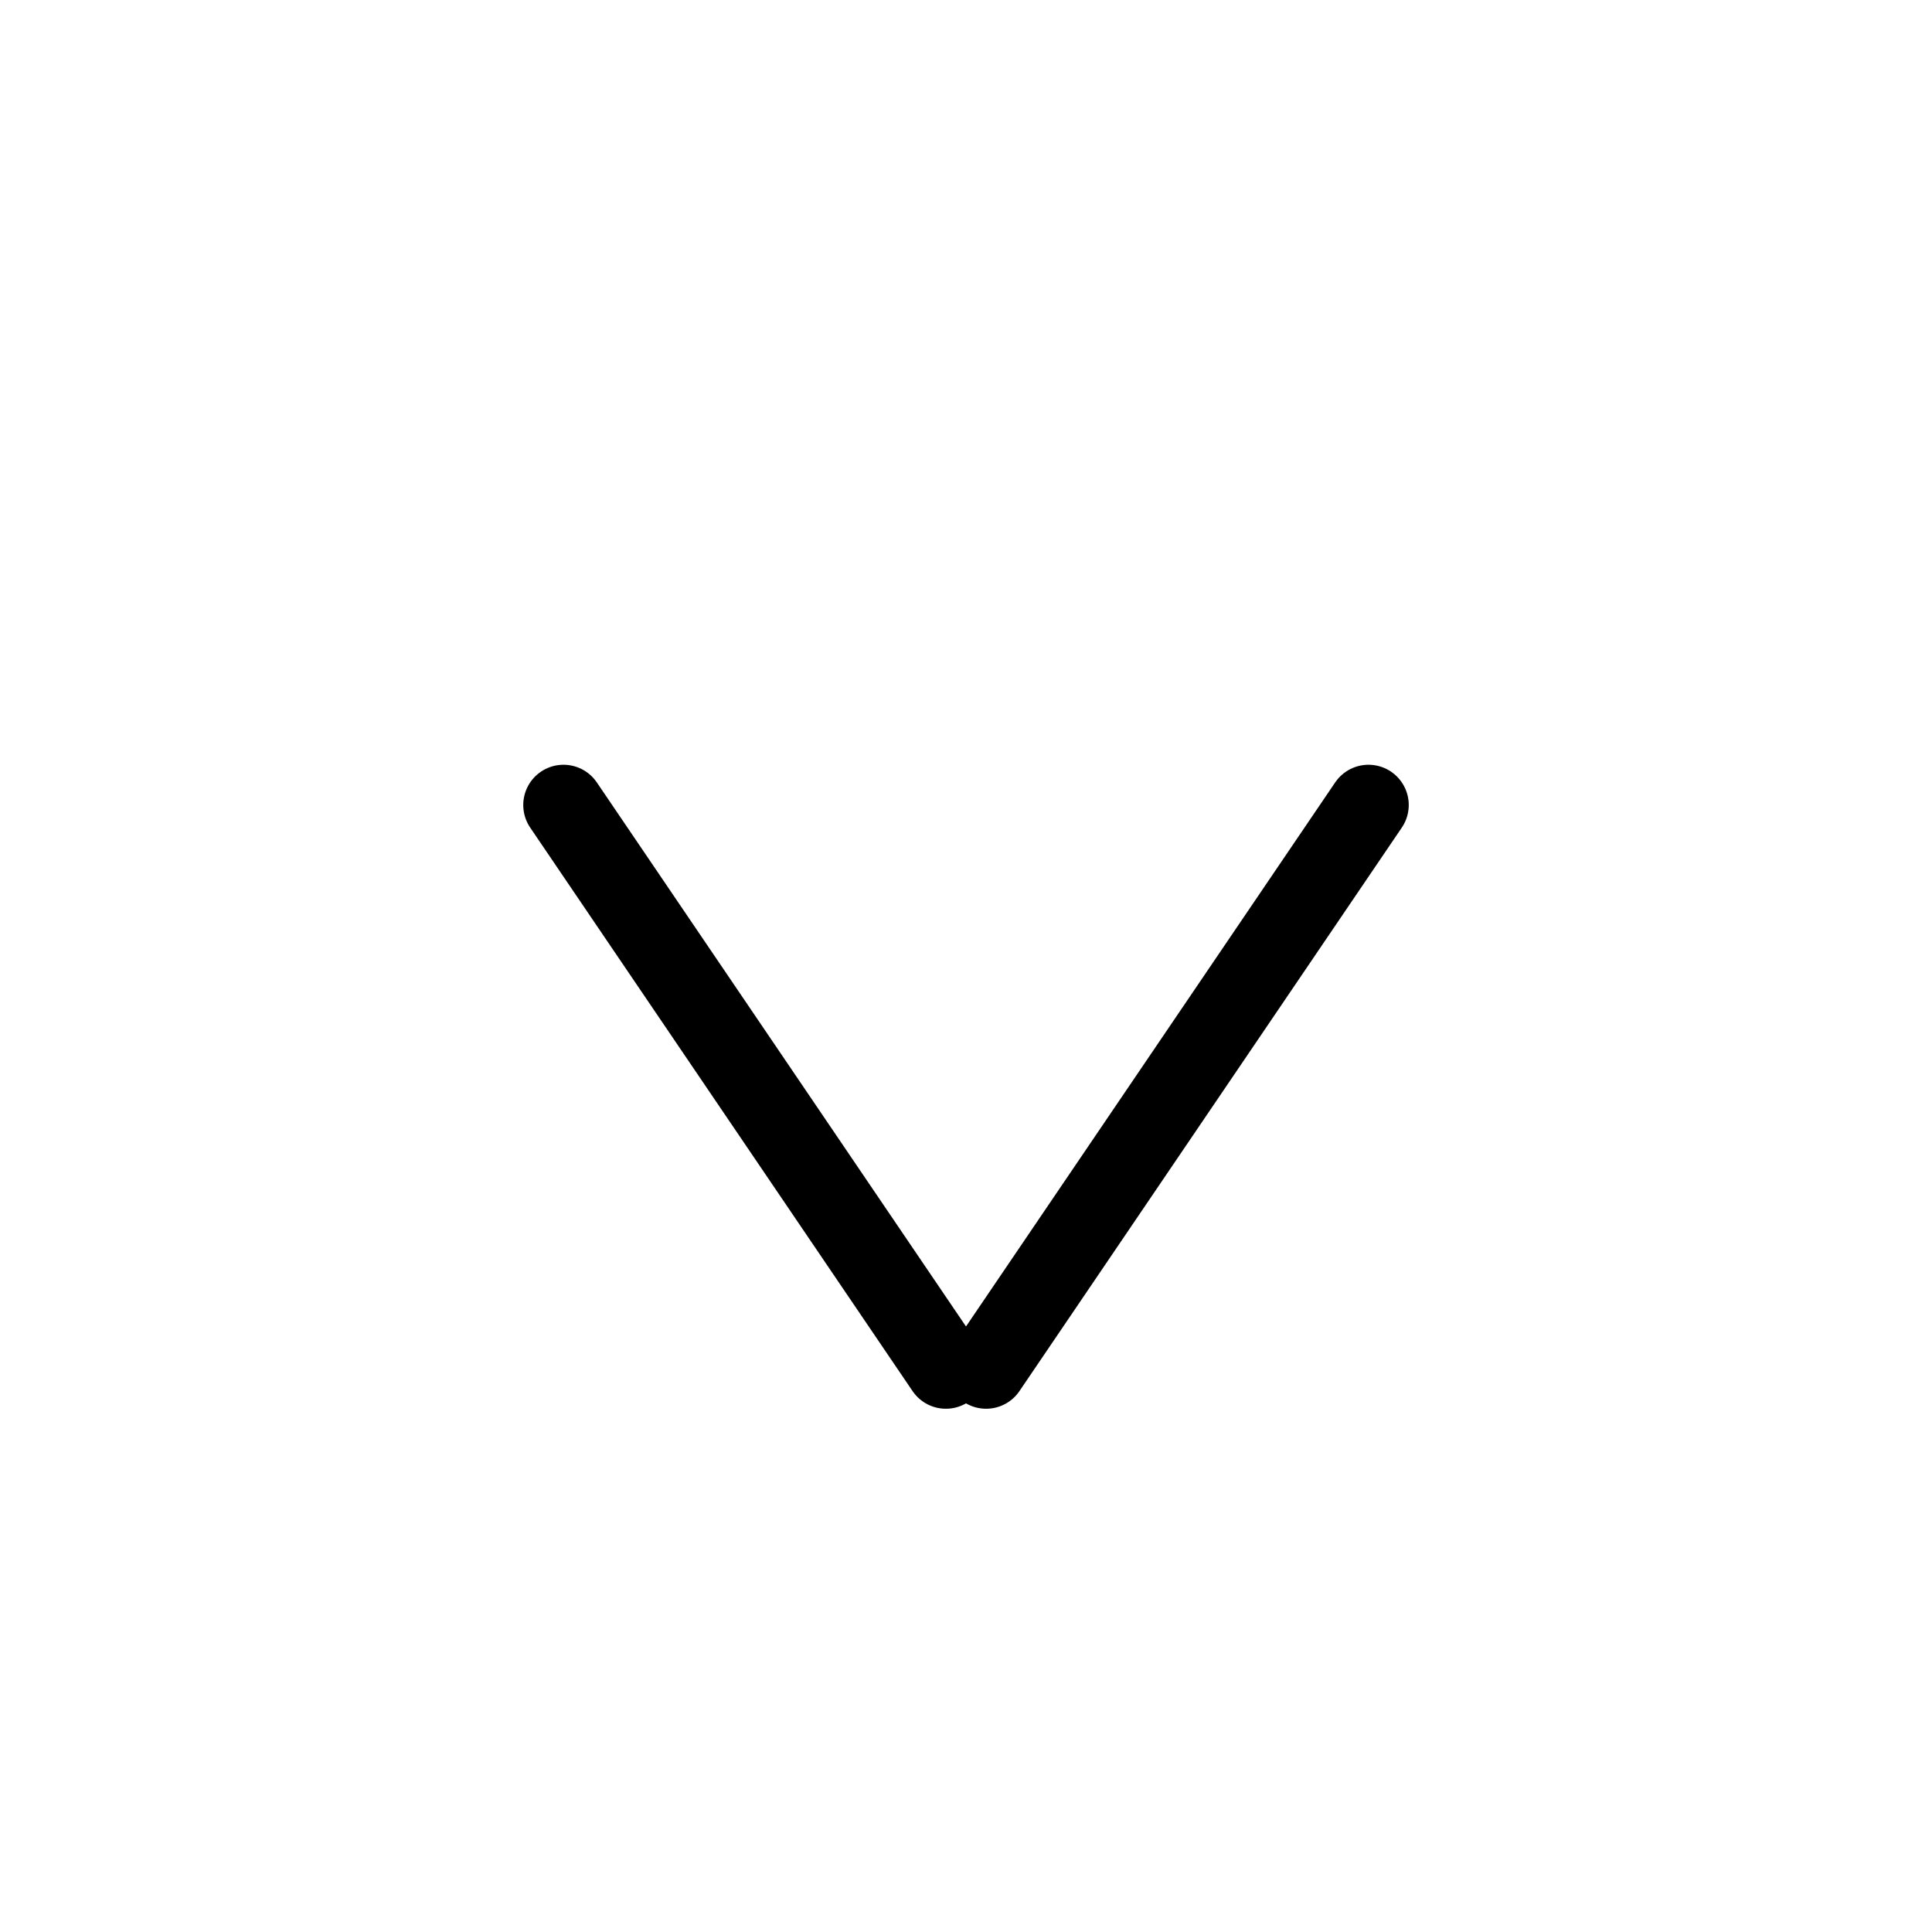
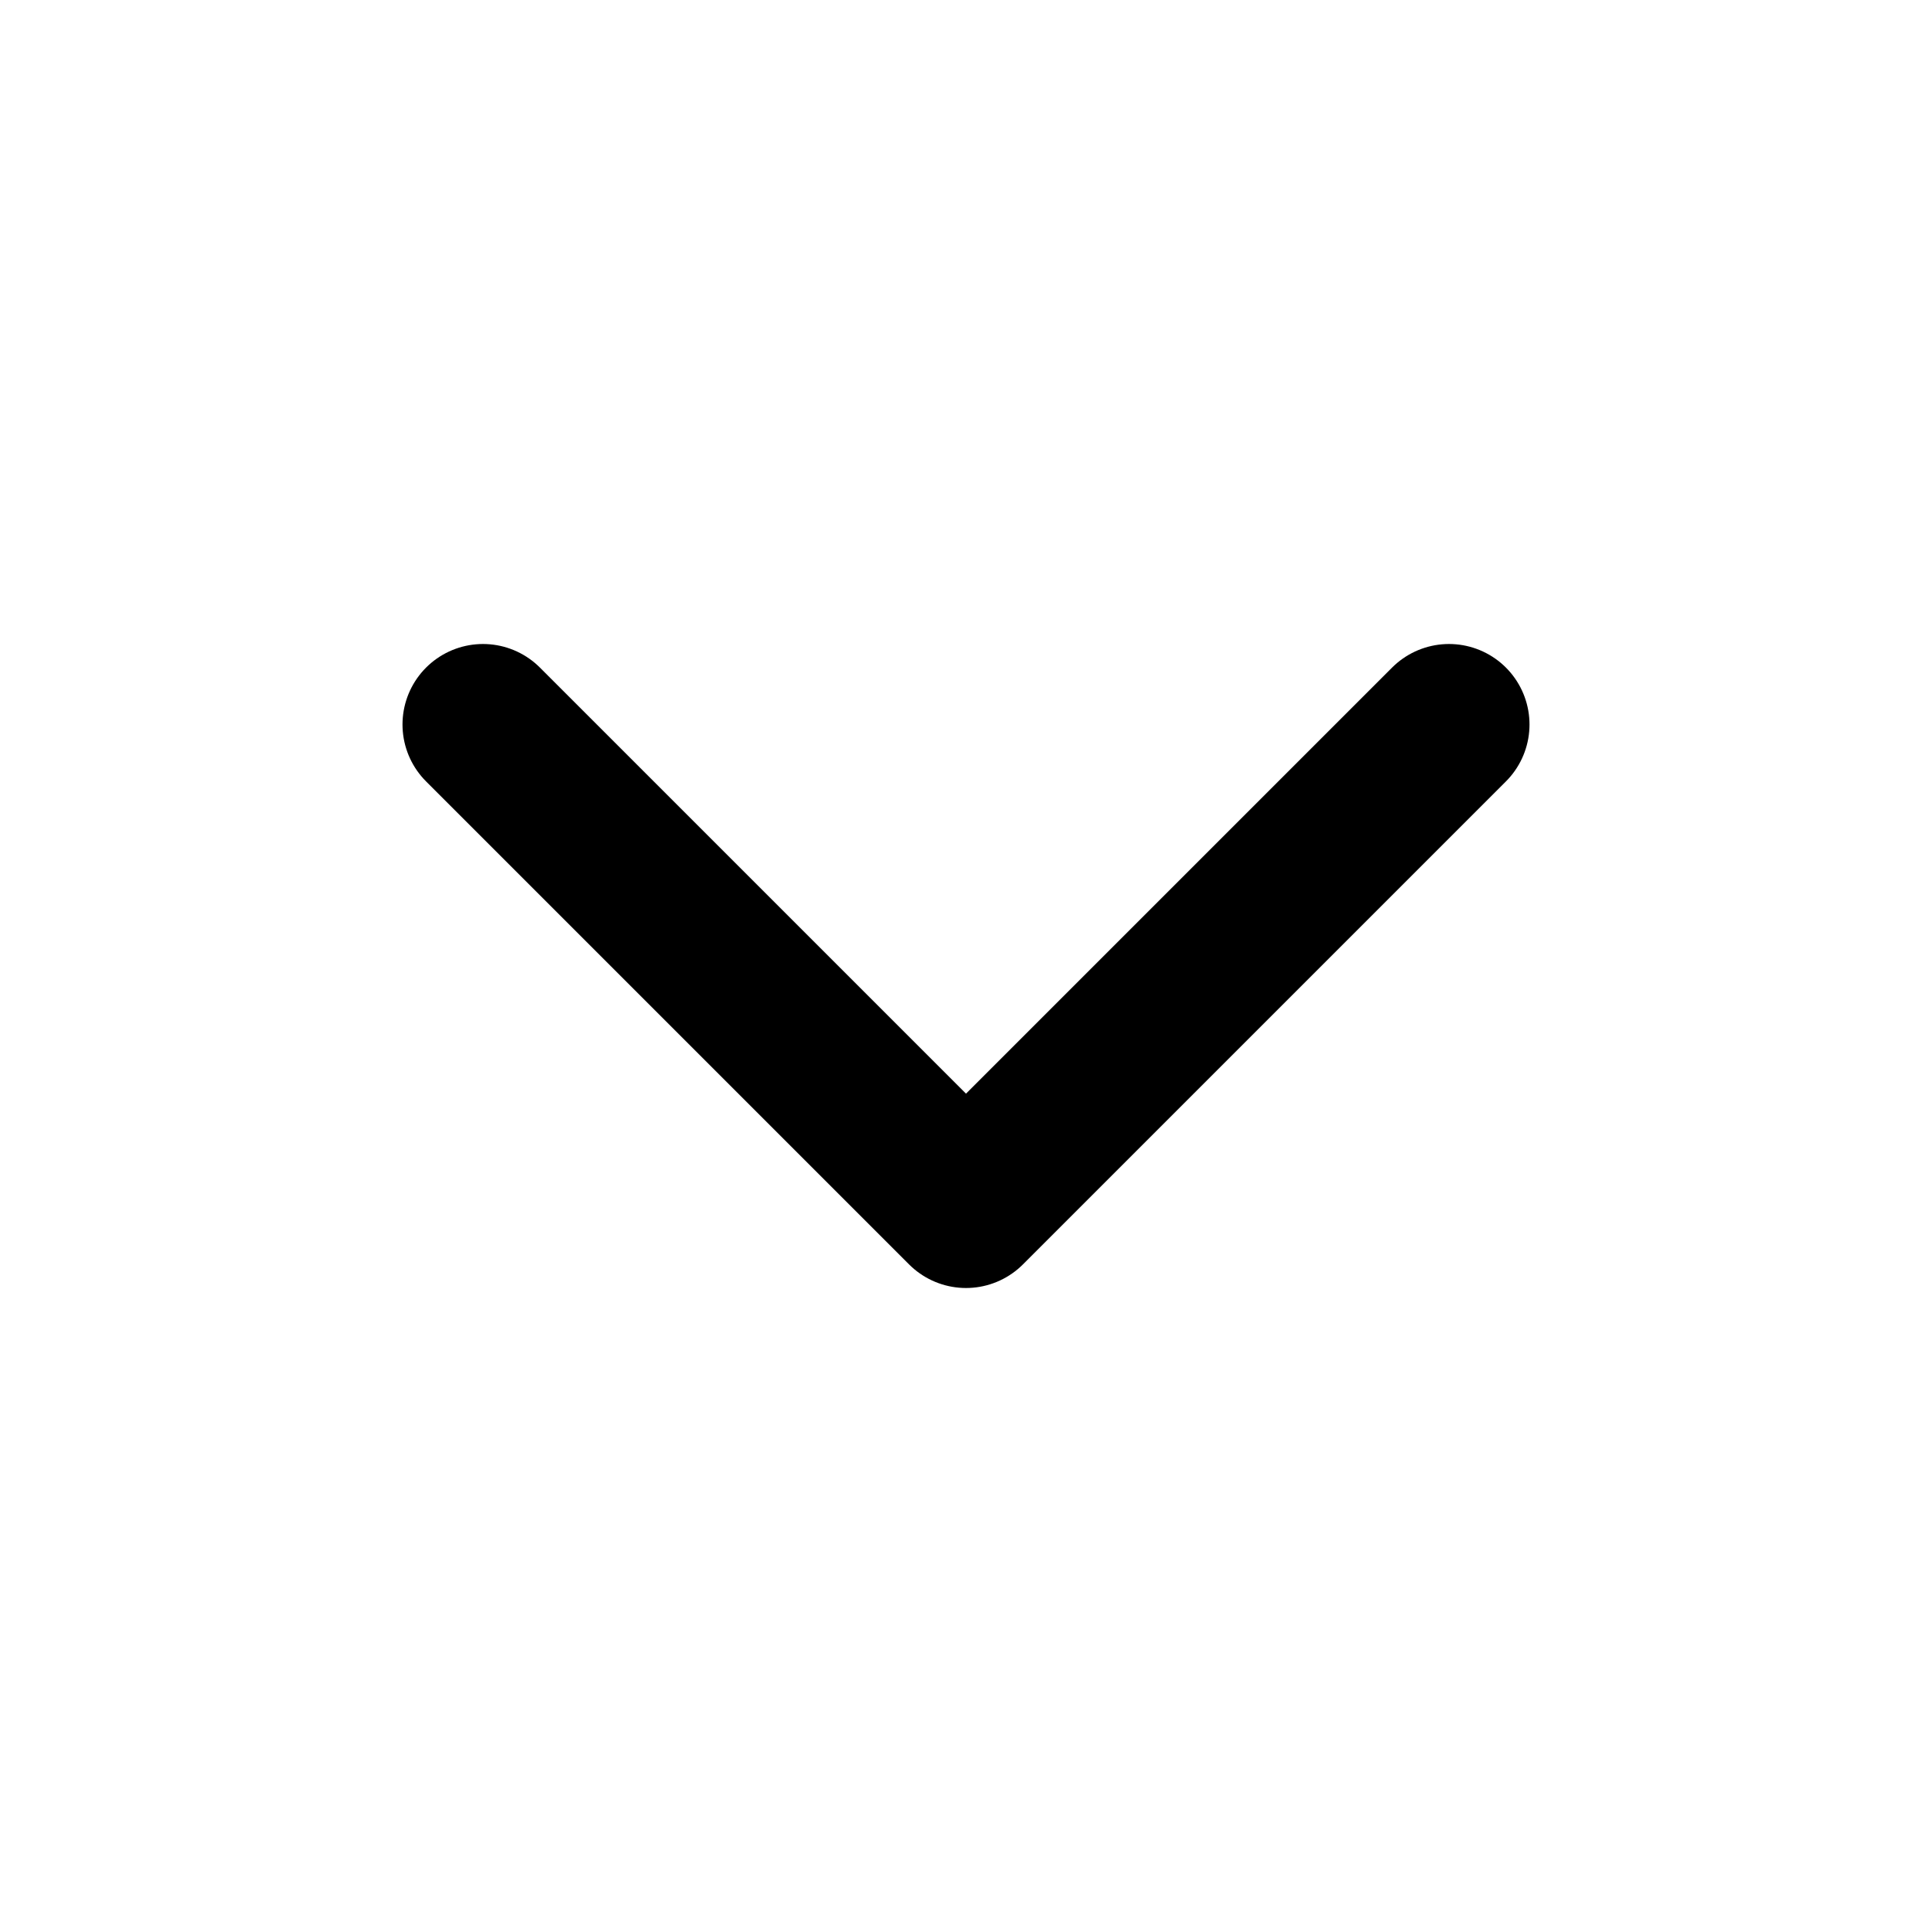
- <svg xmlns="http://www.w3.org/2000/svg" width="24" height="24" viewBox="0 0 24 24" fill="none" stroke="currentColor" stroke-width="1" stroke-linecap="round" stroke-linejoin="round" class="feather feather-x-square">
-   <line x1="17" y1="10" x2="12.25" y2="17" />
-   <line x1="7" y1="10" x2="11.75" y2="17" />
+ <svg xmlns="http://www.w3.org/2000/svg" width="24" height="24" viewBox="0 0 24 24" fill="none">
+   <path d="M6 9L12 15L18 9" stroke="currentColor" stroke-width="2" stroke-linecap="round" stroke-linejoin="round" />
</svg>
